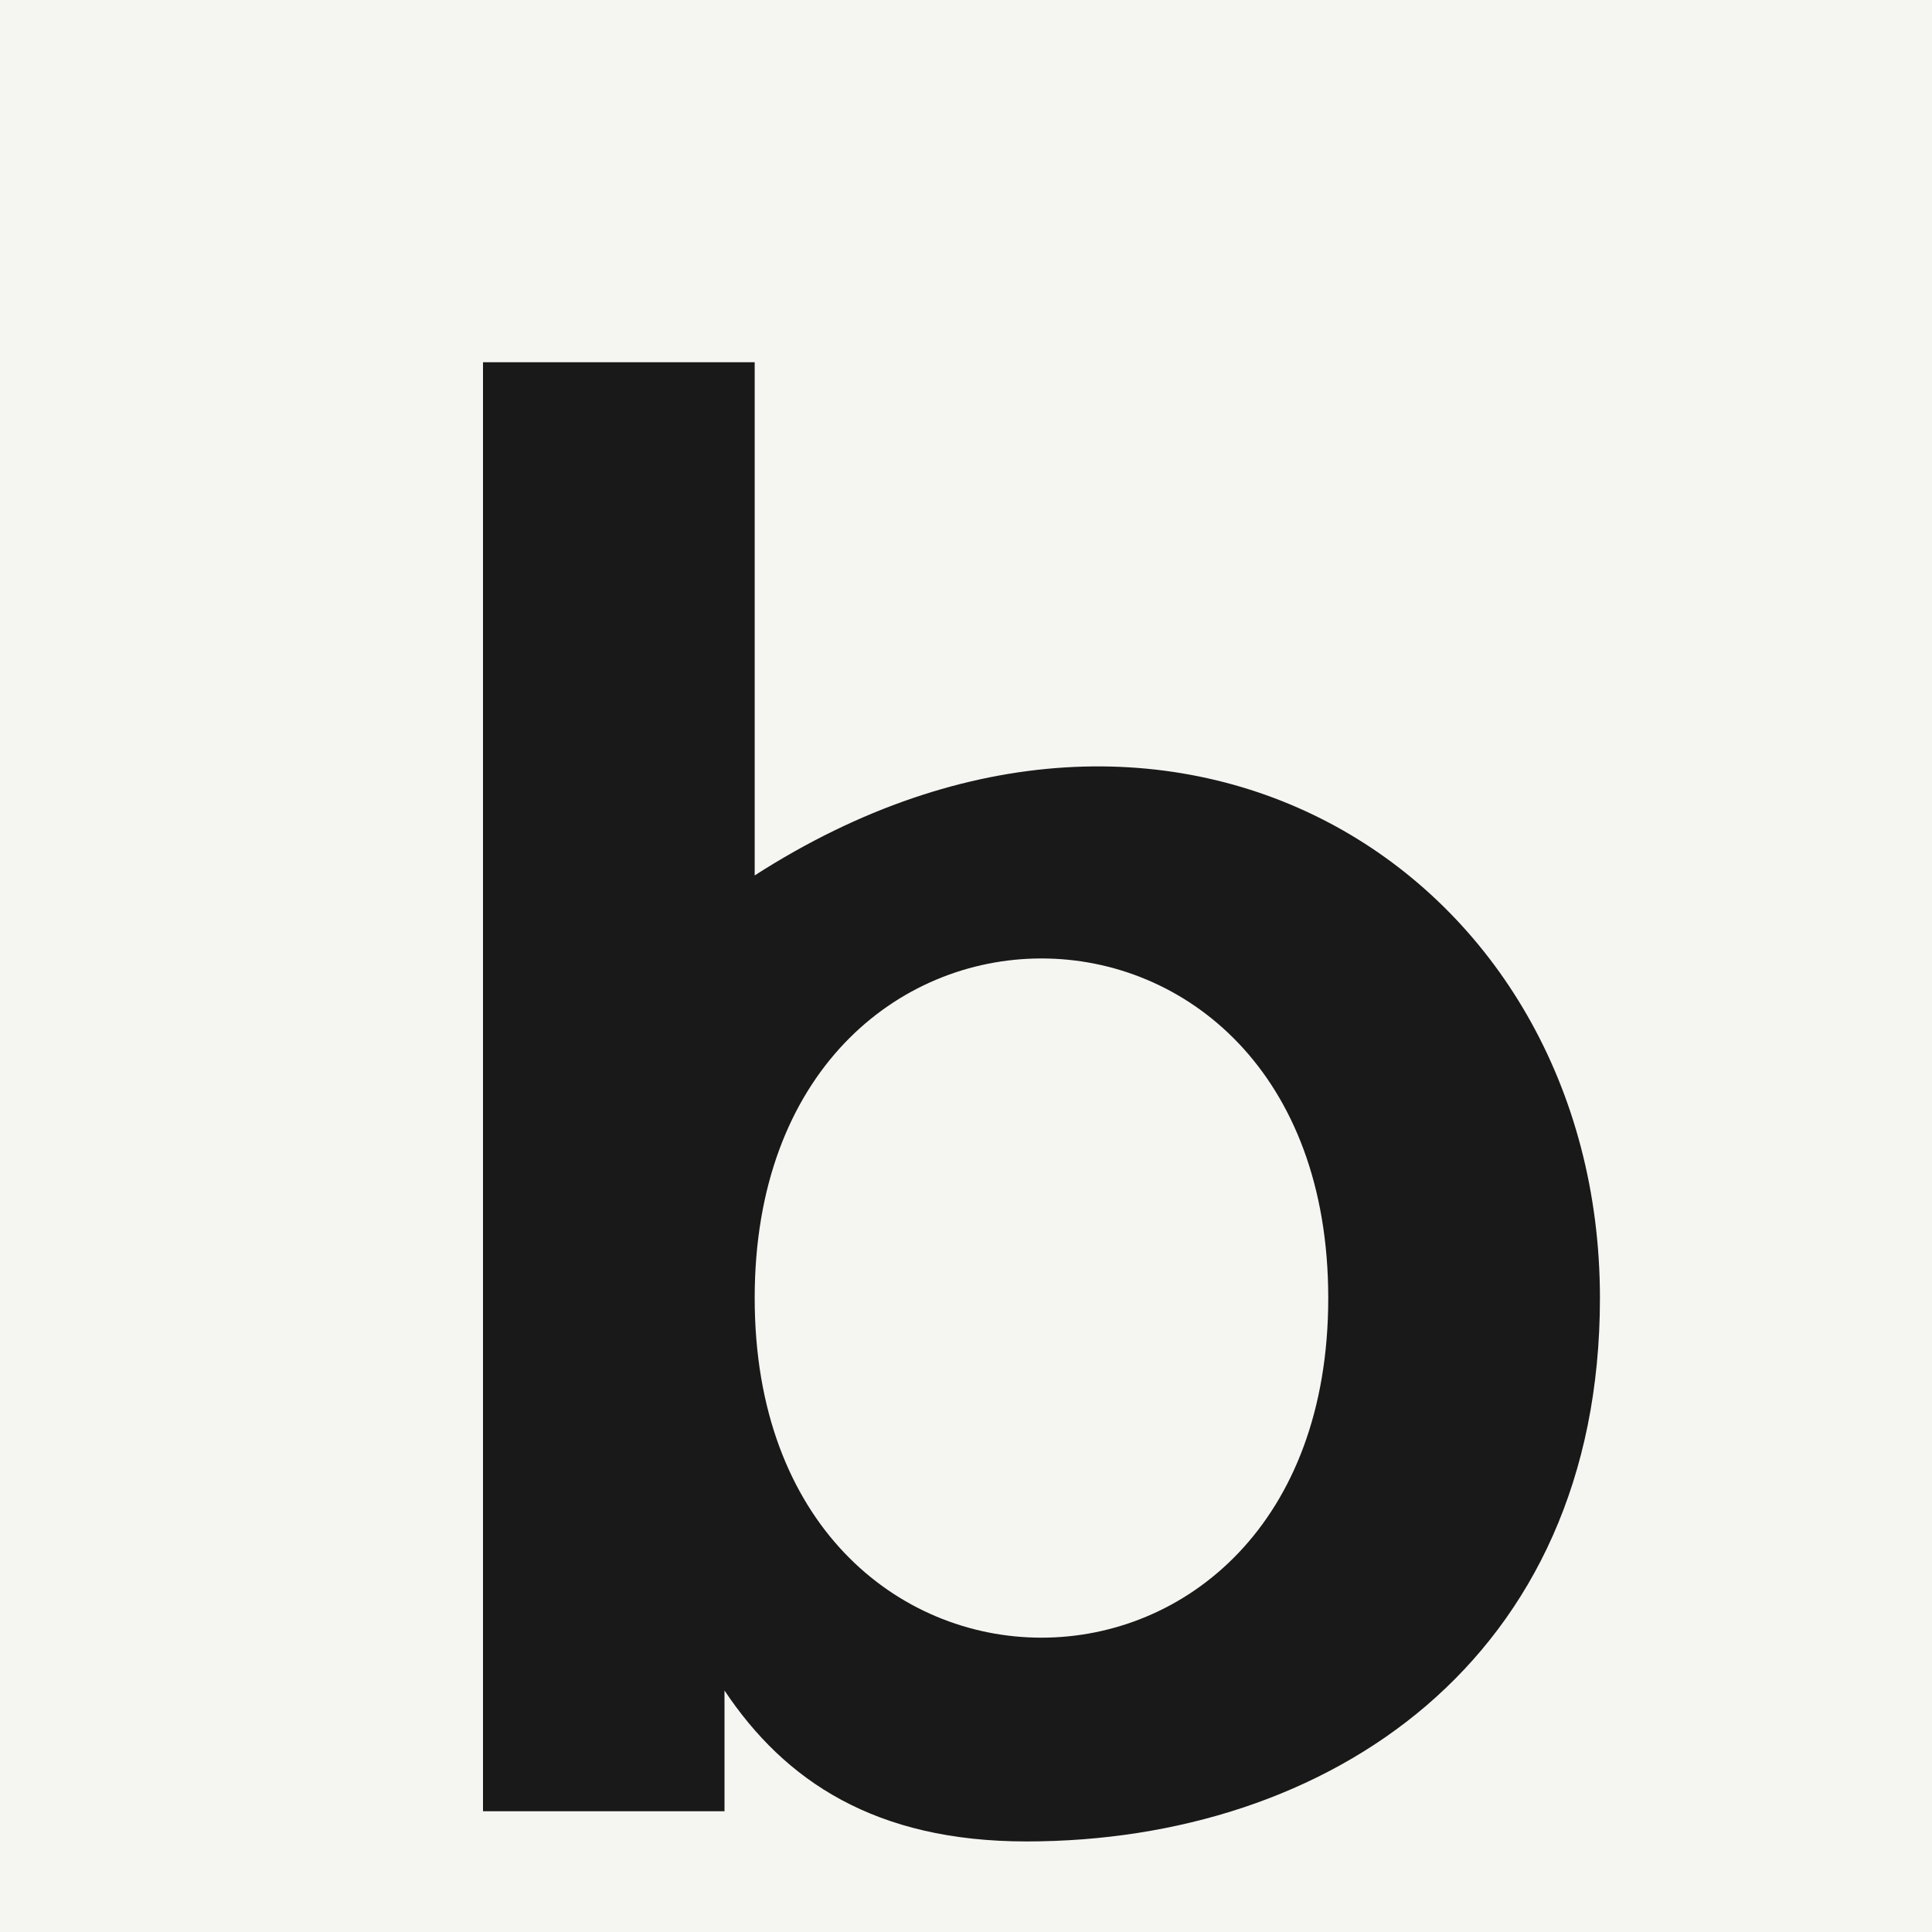
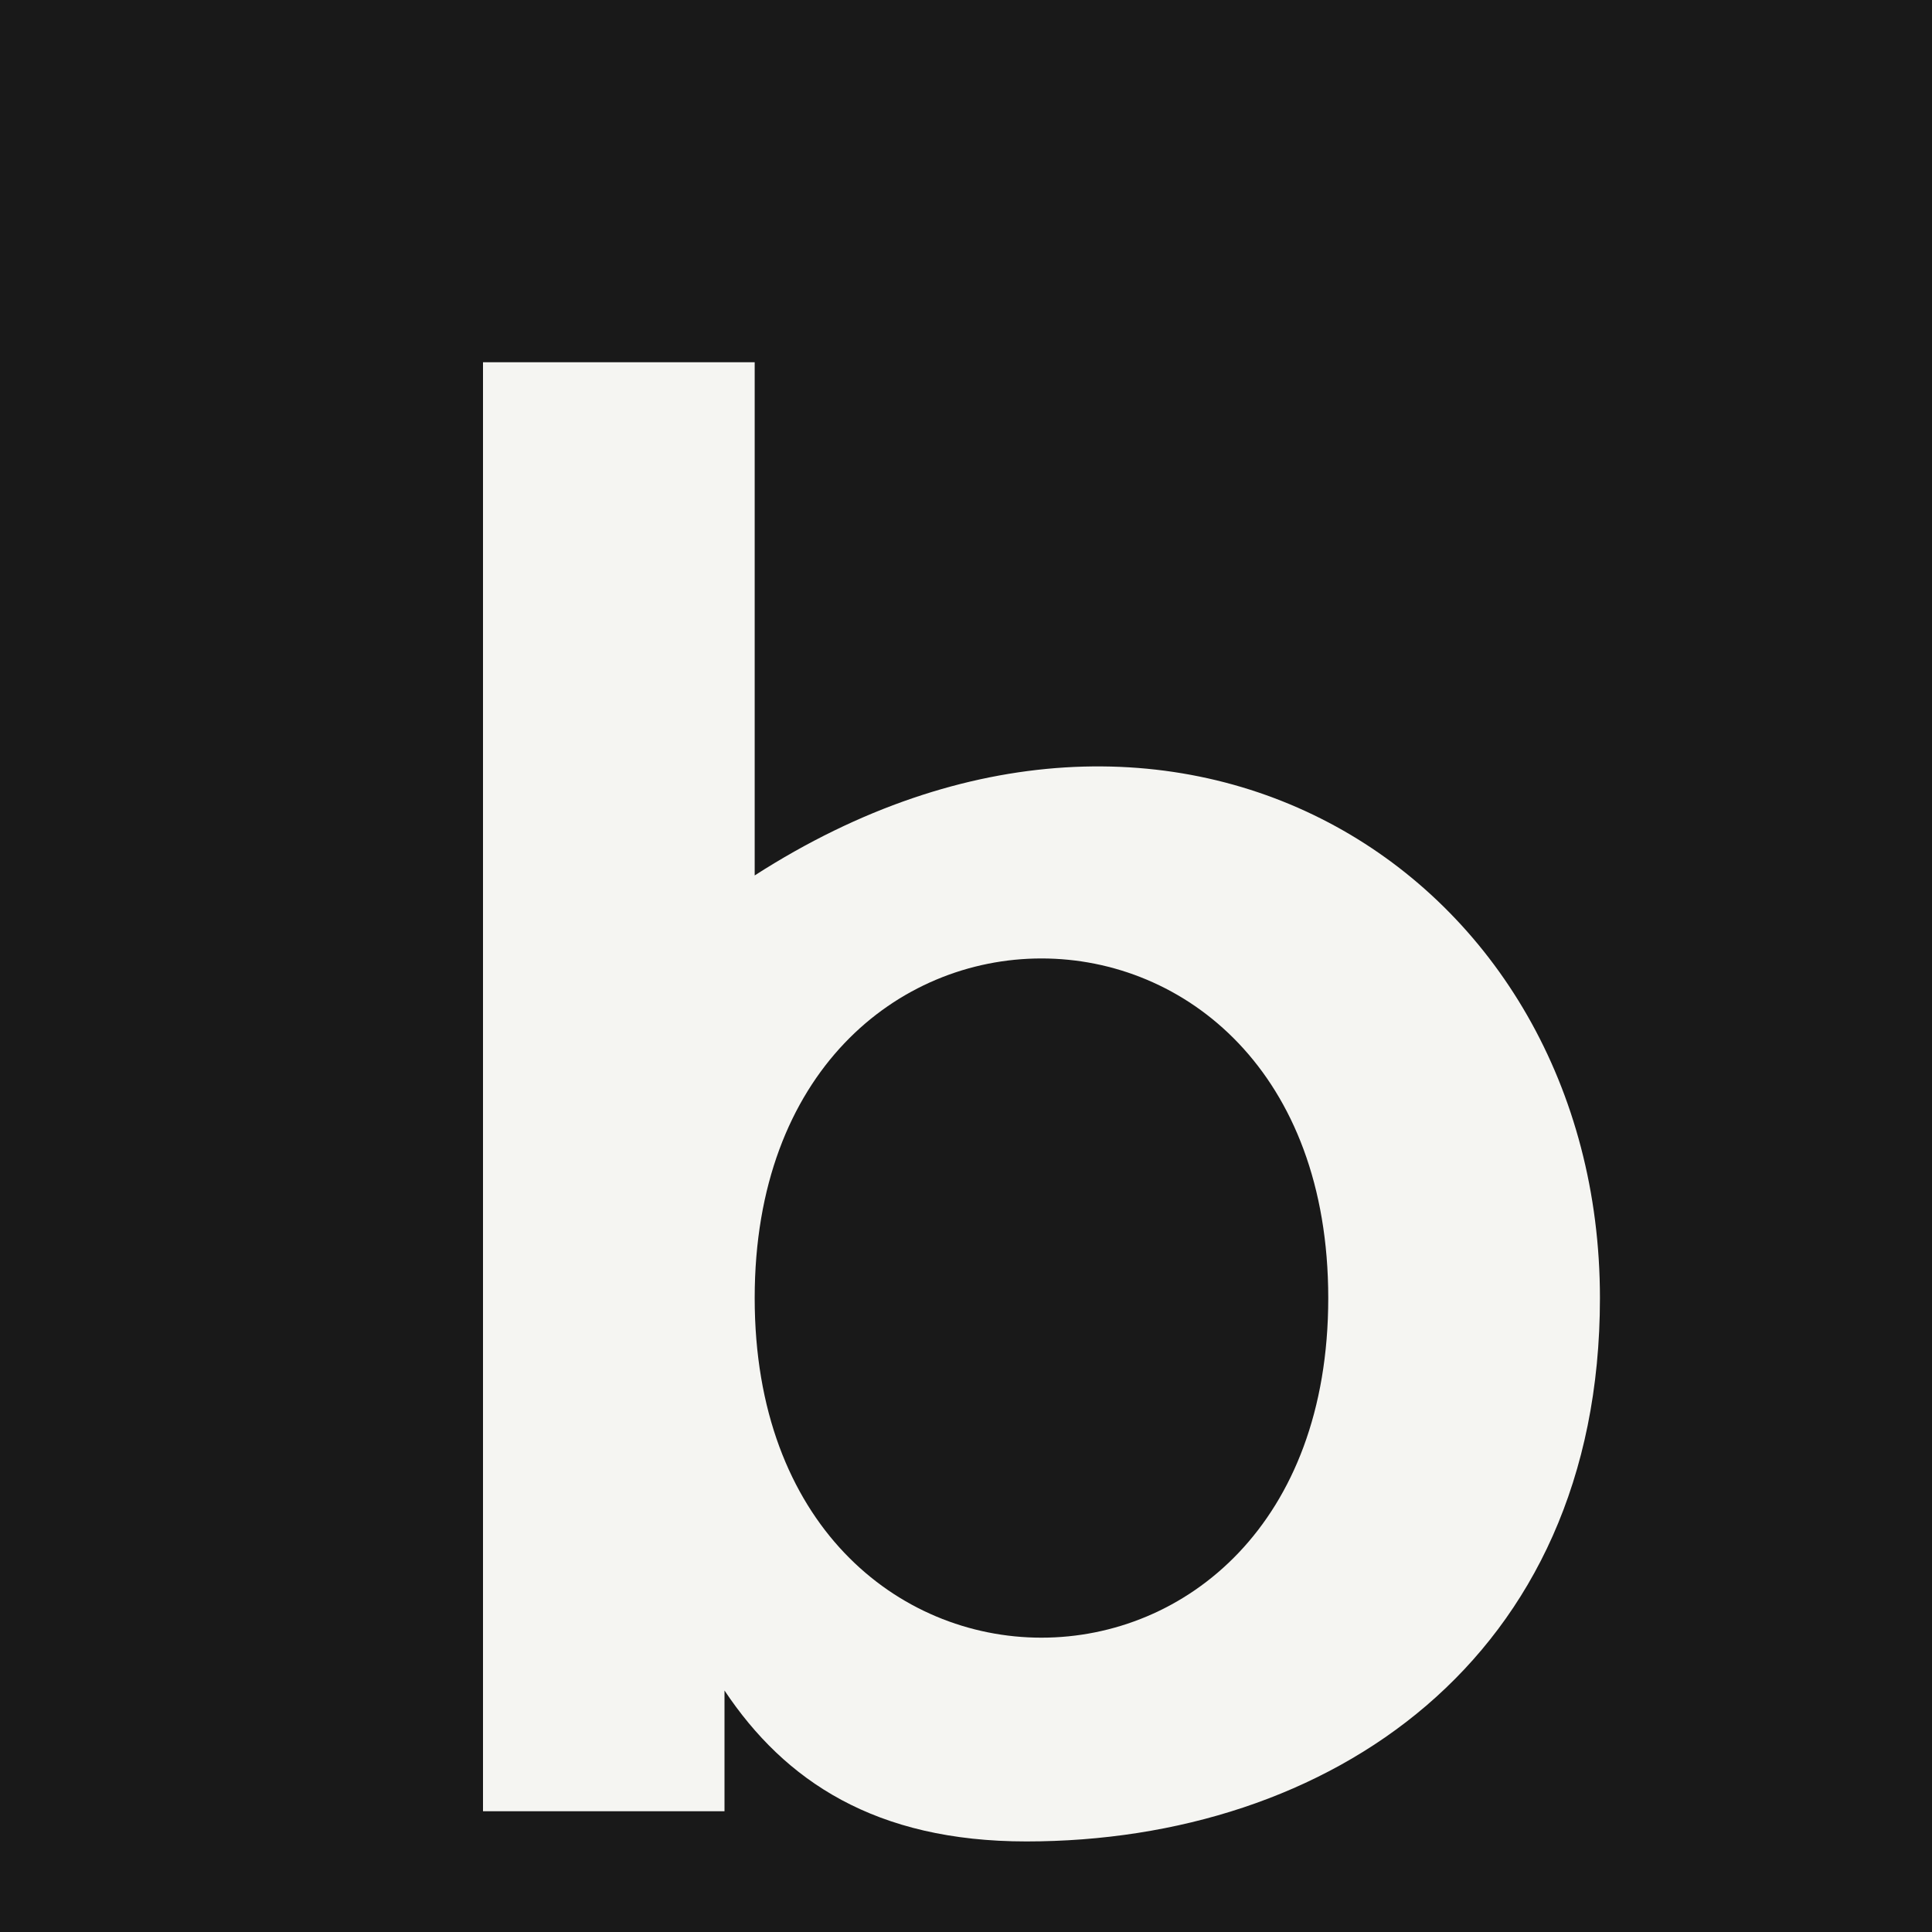
<svg xmlns="http://www.w3.org/2000/svg" viewBox="0 0 64 64">
-   <rect width="64" height="64" fill="#f5f5f2" />
-   <path d="M16 12h9v17c14-9 28 0 28 14 0 12-9 18-19 18-5 0-8-2-10-5v4h-8zm9 31c0 15 19 15 19 0s-19-15-19 0z" fill="#191919" />
+   <rect width="64" height="64" fill="#191919" />
+   <path d="M16 12h9v17c14-9 28 0 28 14 0 12-9 18-19 18-5 0-8-2-10-5v4h-8zm9 31c0 15 19 15 19 0s-19-15-19 0z" fill="#f5f5f2" />
</svg>
